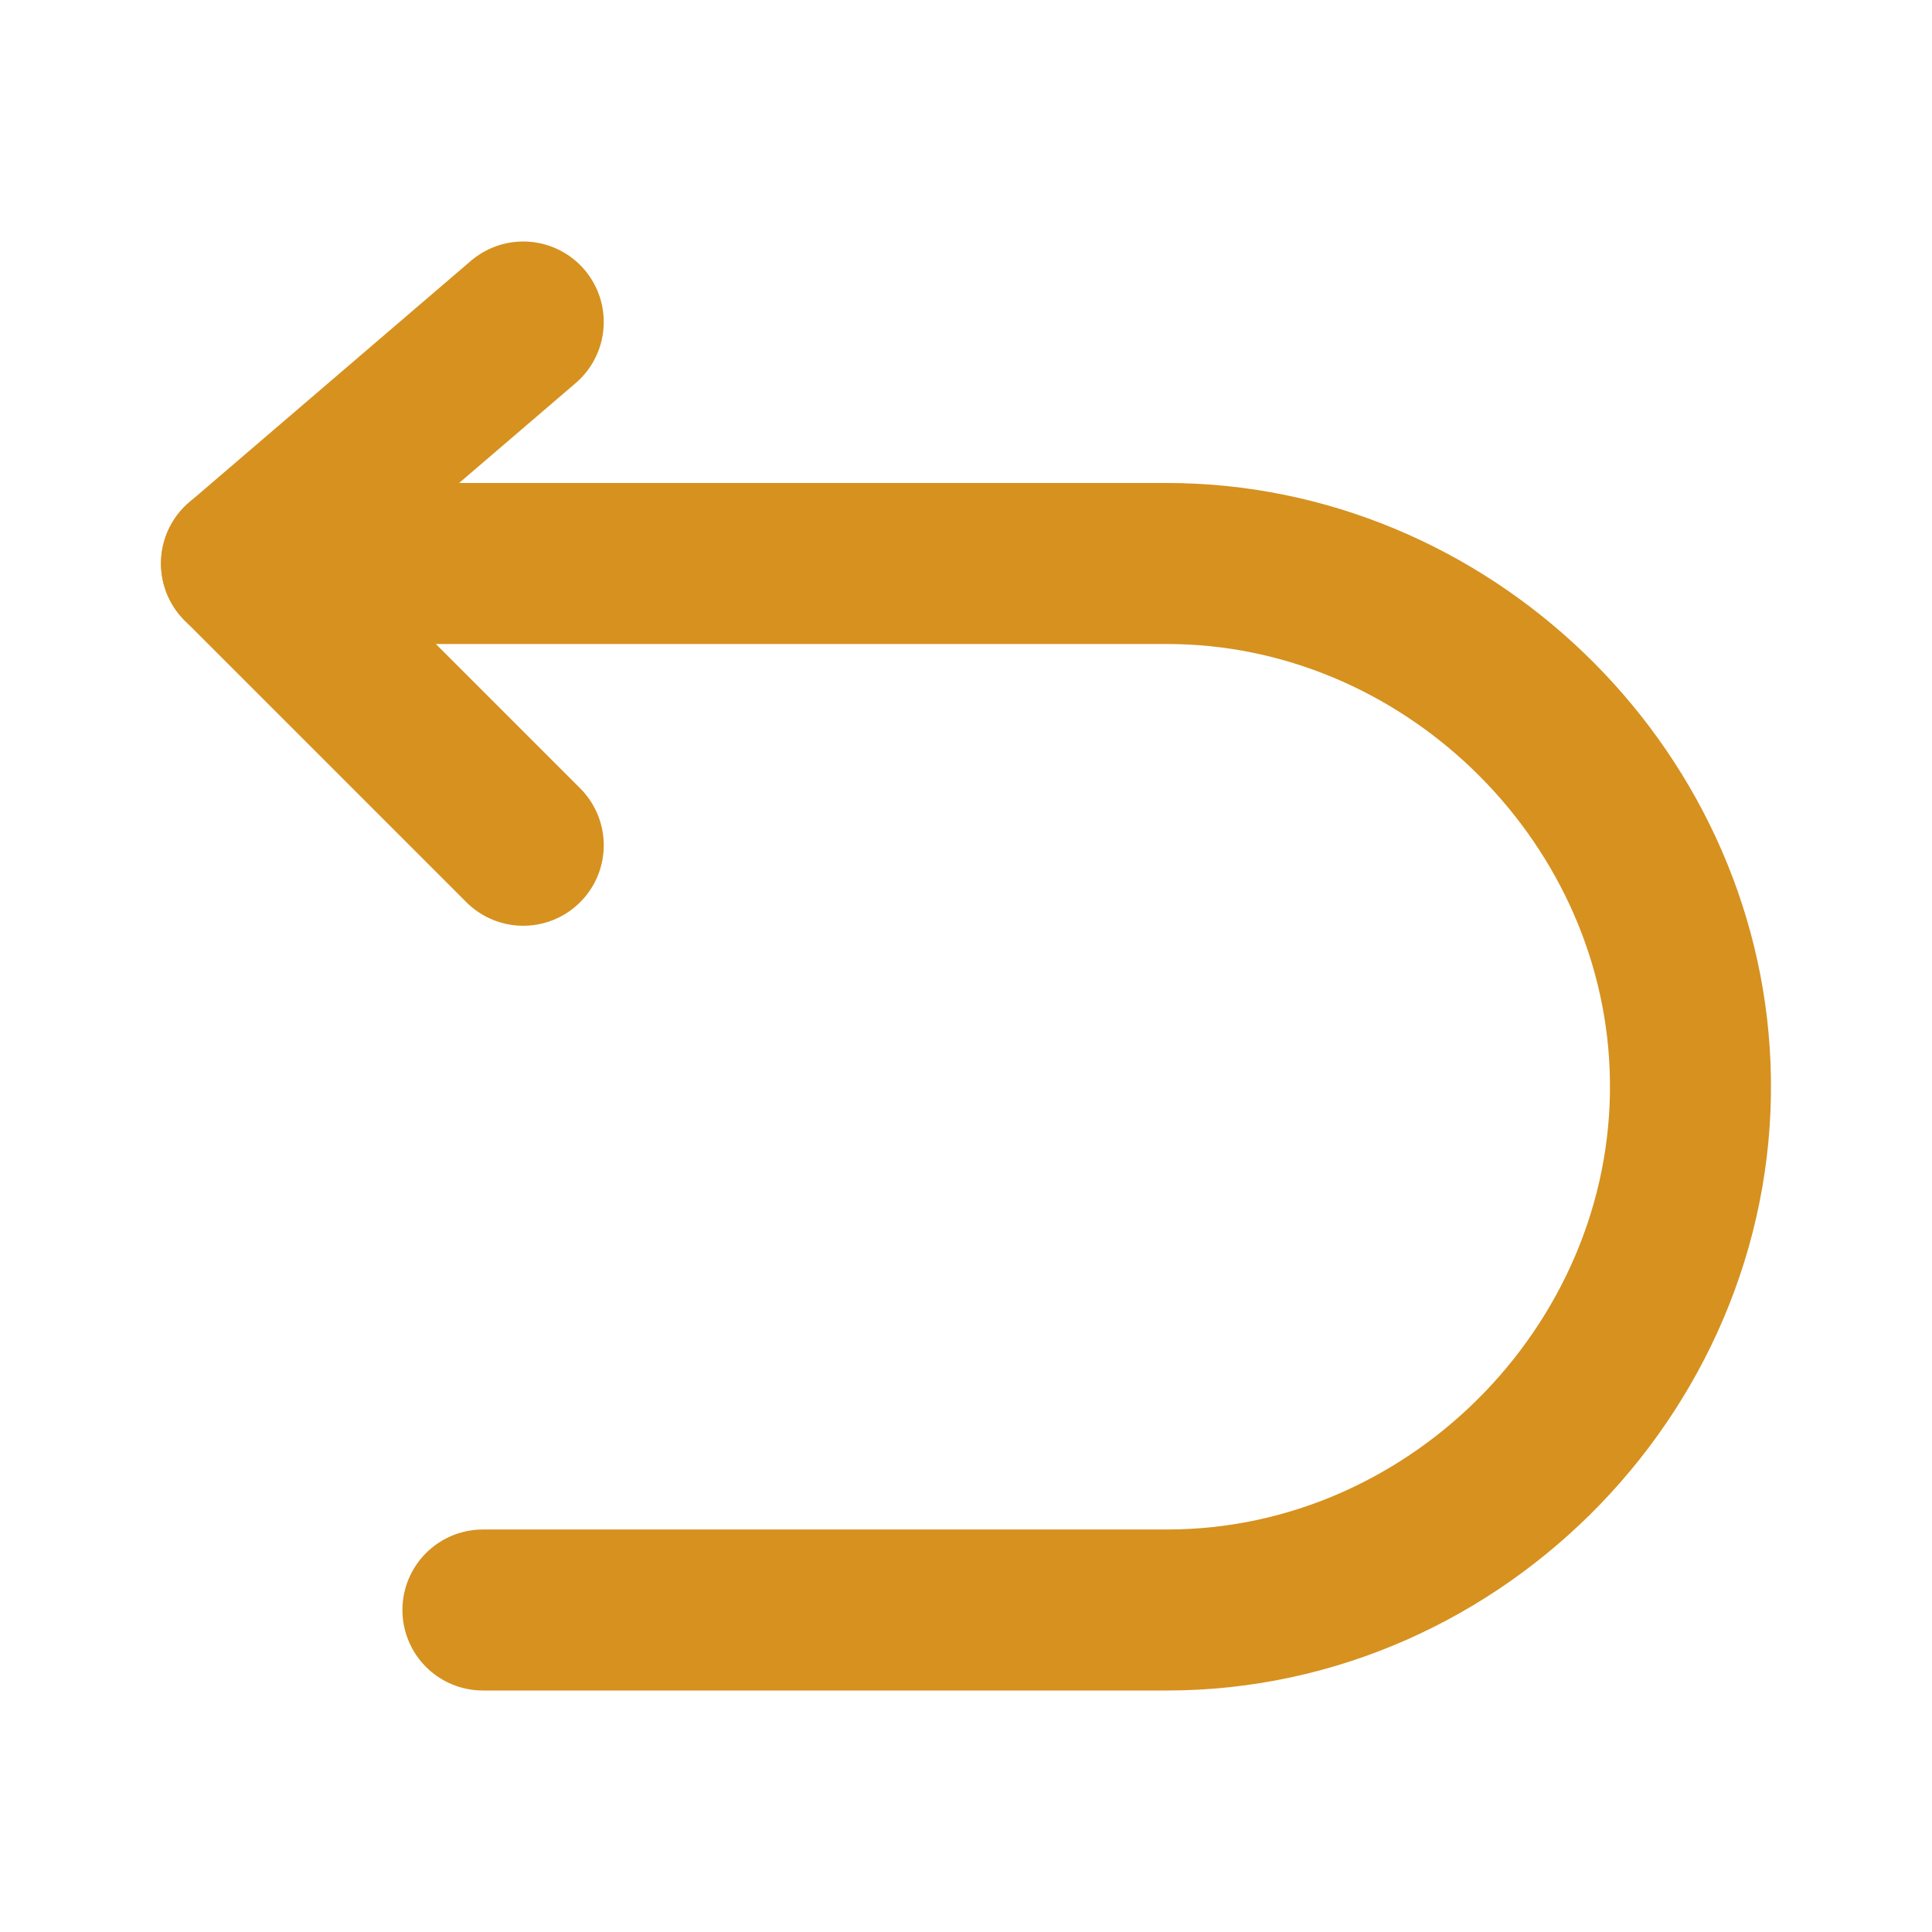
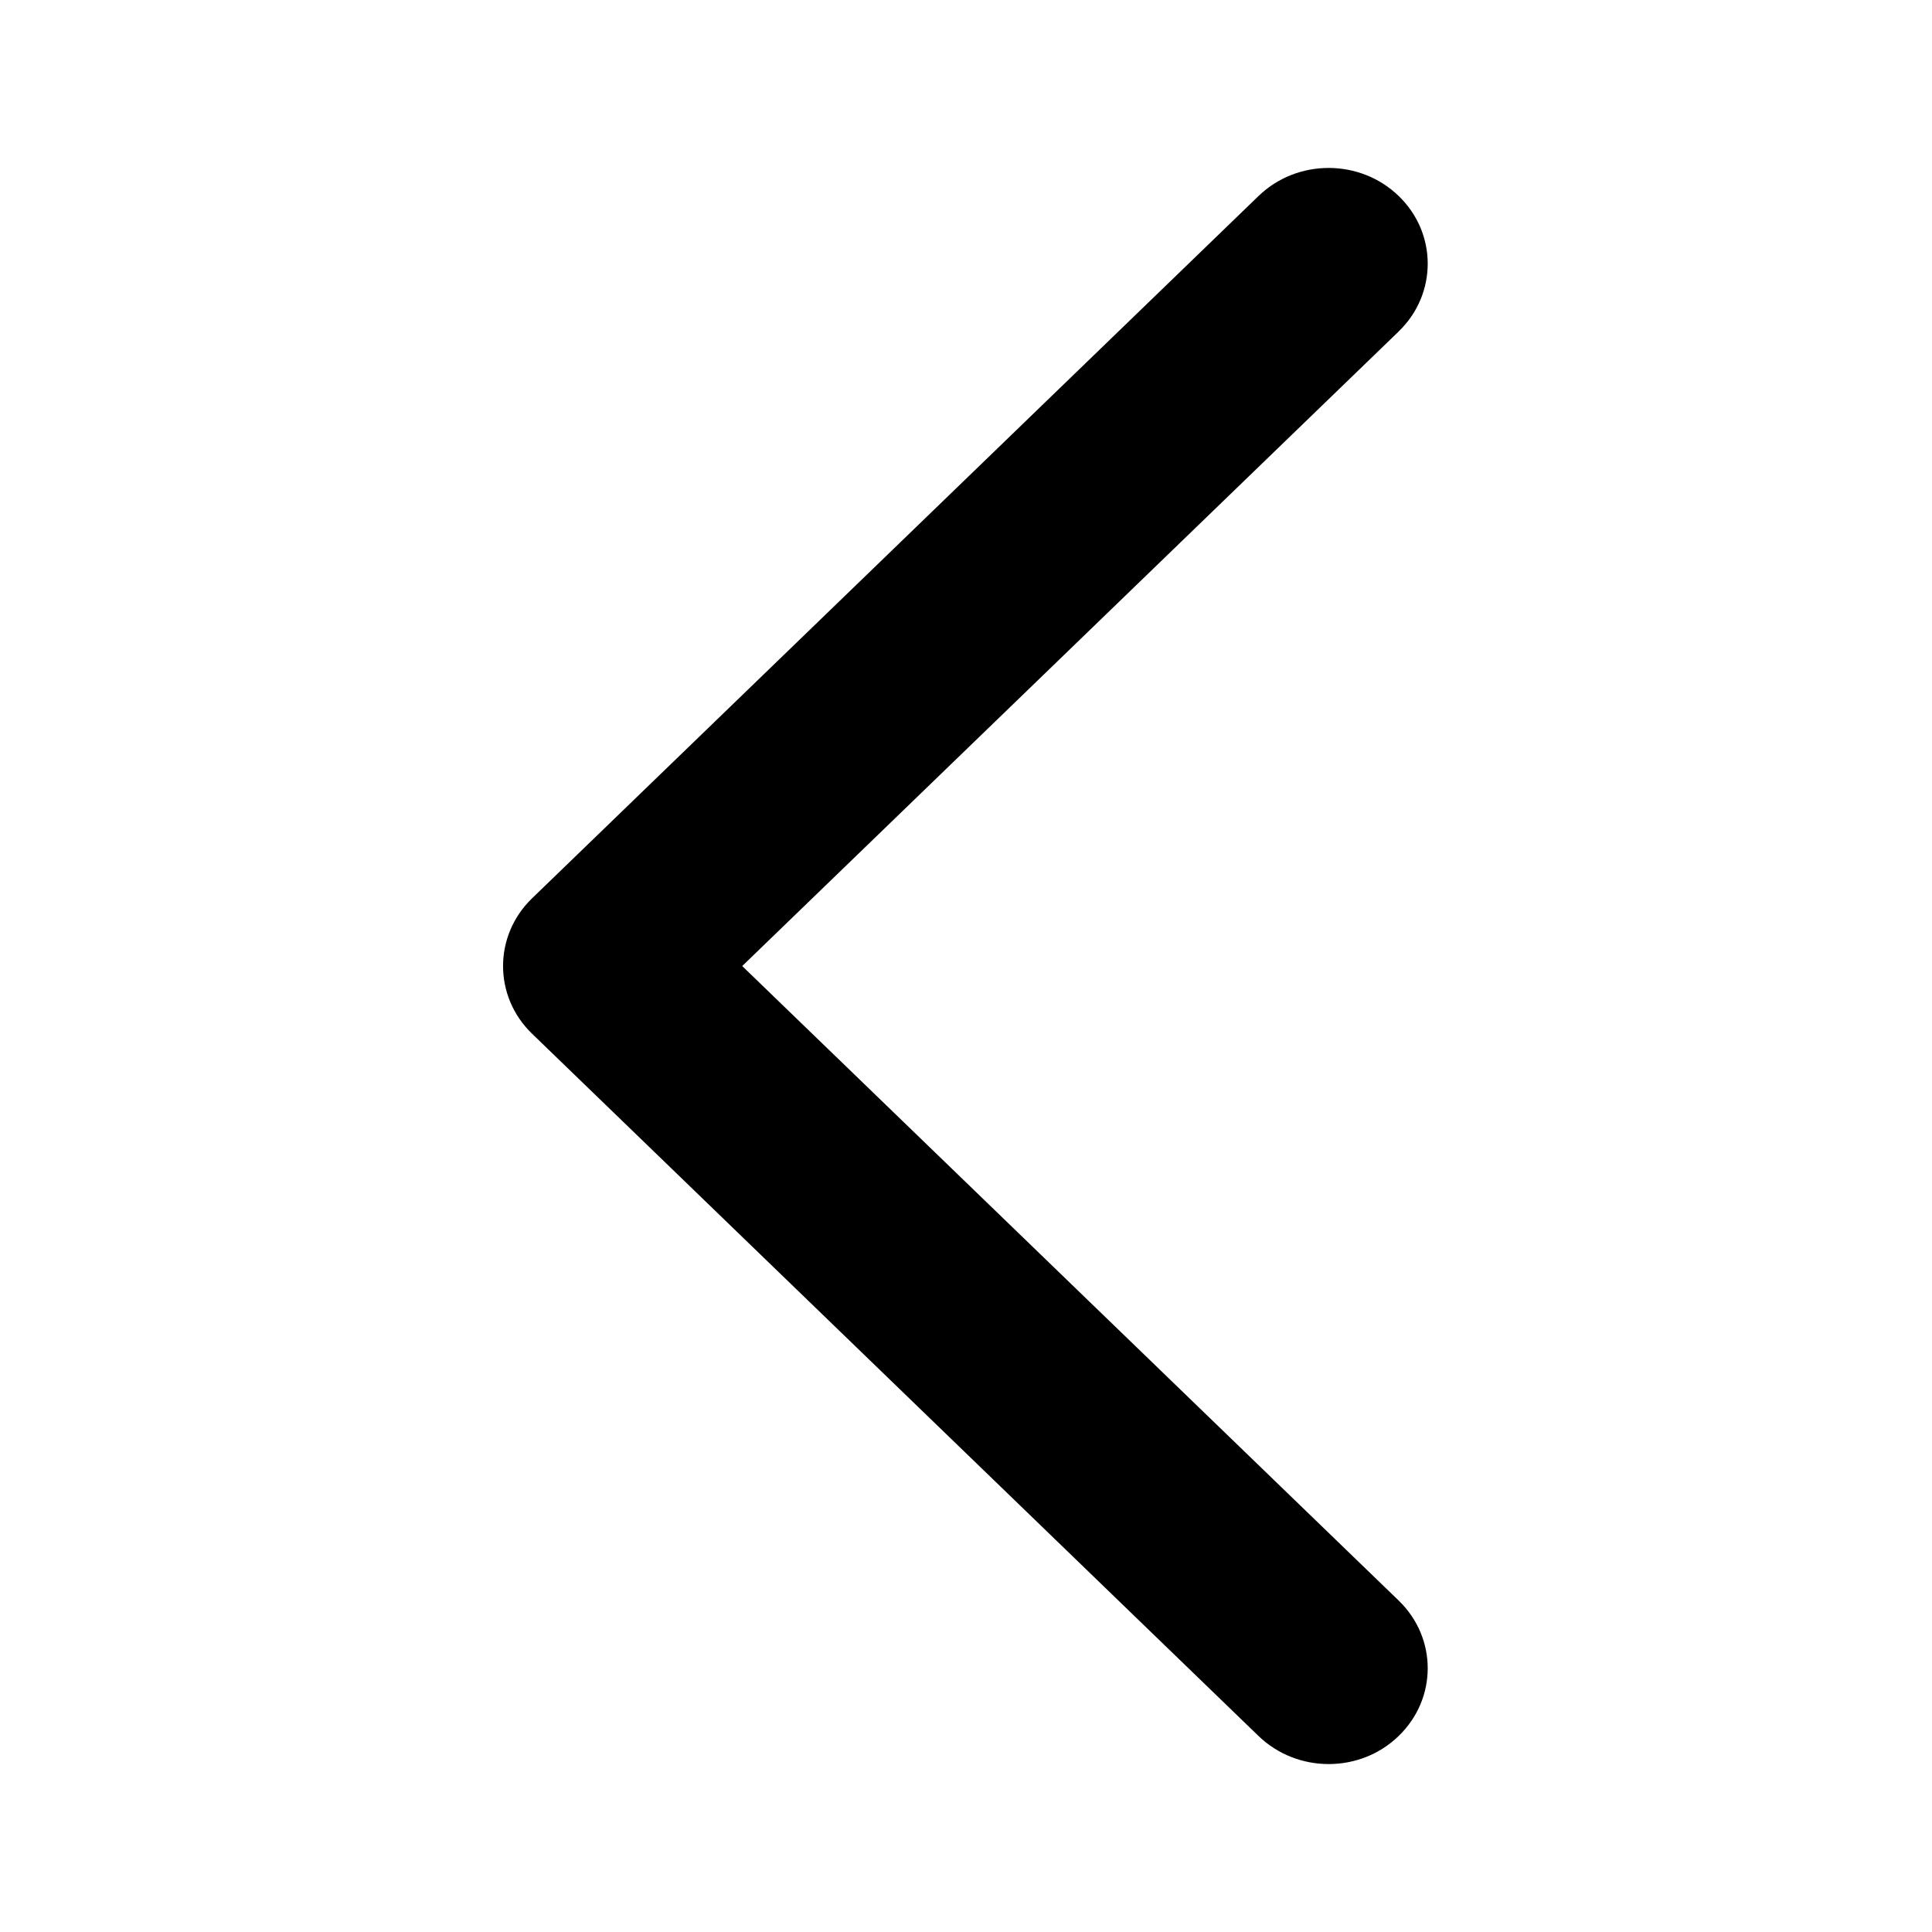
- <svg xmlns="http://www.w3.org/2000/svg" width="24" height="24" viewBox="0 0 48 48" fill="none">
-   <path d="M13 8L6 14L13 21" stroke="#d6911f" stroke-width="4" stroke-linecap="round" stroke-linejoin="round" />
-   <path d="M6 14H28.994C35.877 14 41.722 19.62 41.99 26.5C42.274 33.77 36.267 40 28.994 40H11.998" stroke="#d6911f" stroke-width="4" stroke-linecap="round" stroke-linejoin="round" />
+ <svg xmlns="http://www.w3.org/2000/svg" t="1704643879570" class="icon" viewBox="0 0 1024 1024" version="1.1" p-id="5285" width="200" height="200">
+   <path d="M393.39 512.024l347.949-336.348c20.508-19.858 20.508-51.997 0-71.792-20.507-19.827-53.779-19.827-74.286 0L281.991 476.135c-20.476 19.827-20.476 51.982 0 71.746l385.062 372.237c10.285 9.914 23.728 14.87 37.174 14.87 13.446 0 26.889-4.957 37.112-14.901 20.508-19.827 20.508-51.919 0-71.746L393.39 512.024" p-id="5286" />
</svg>
